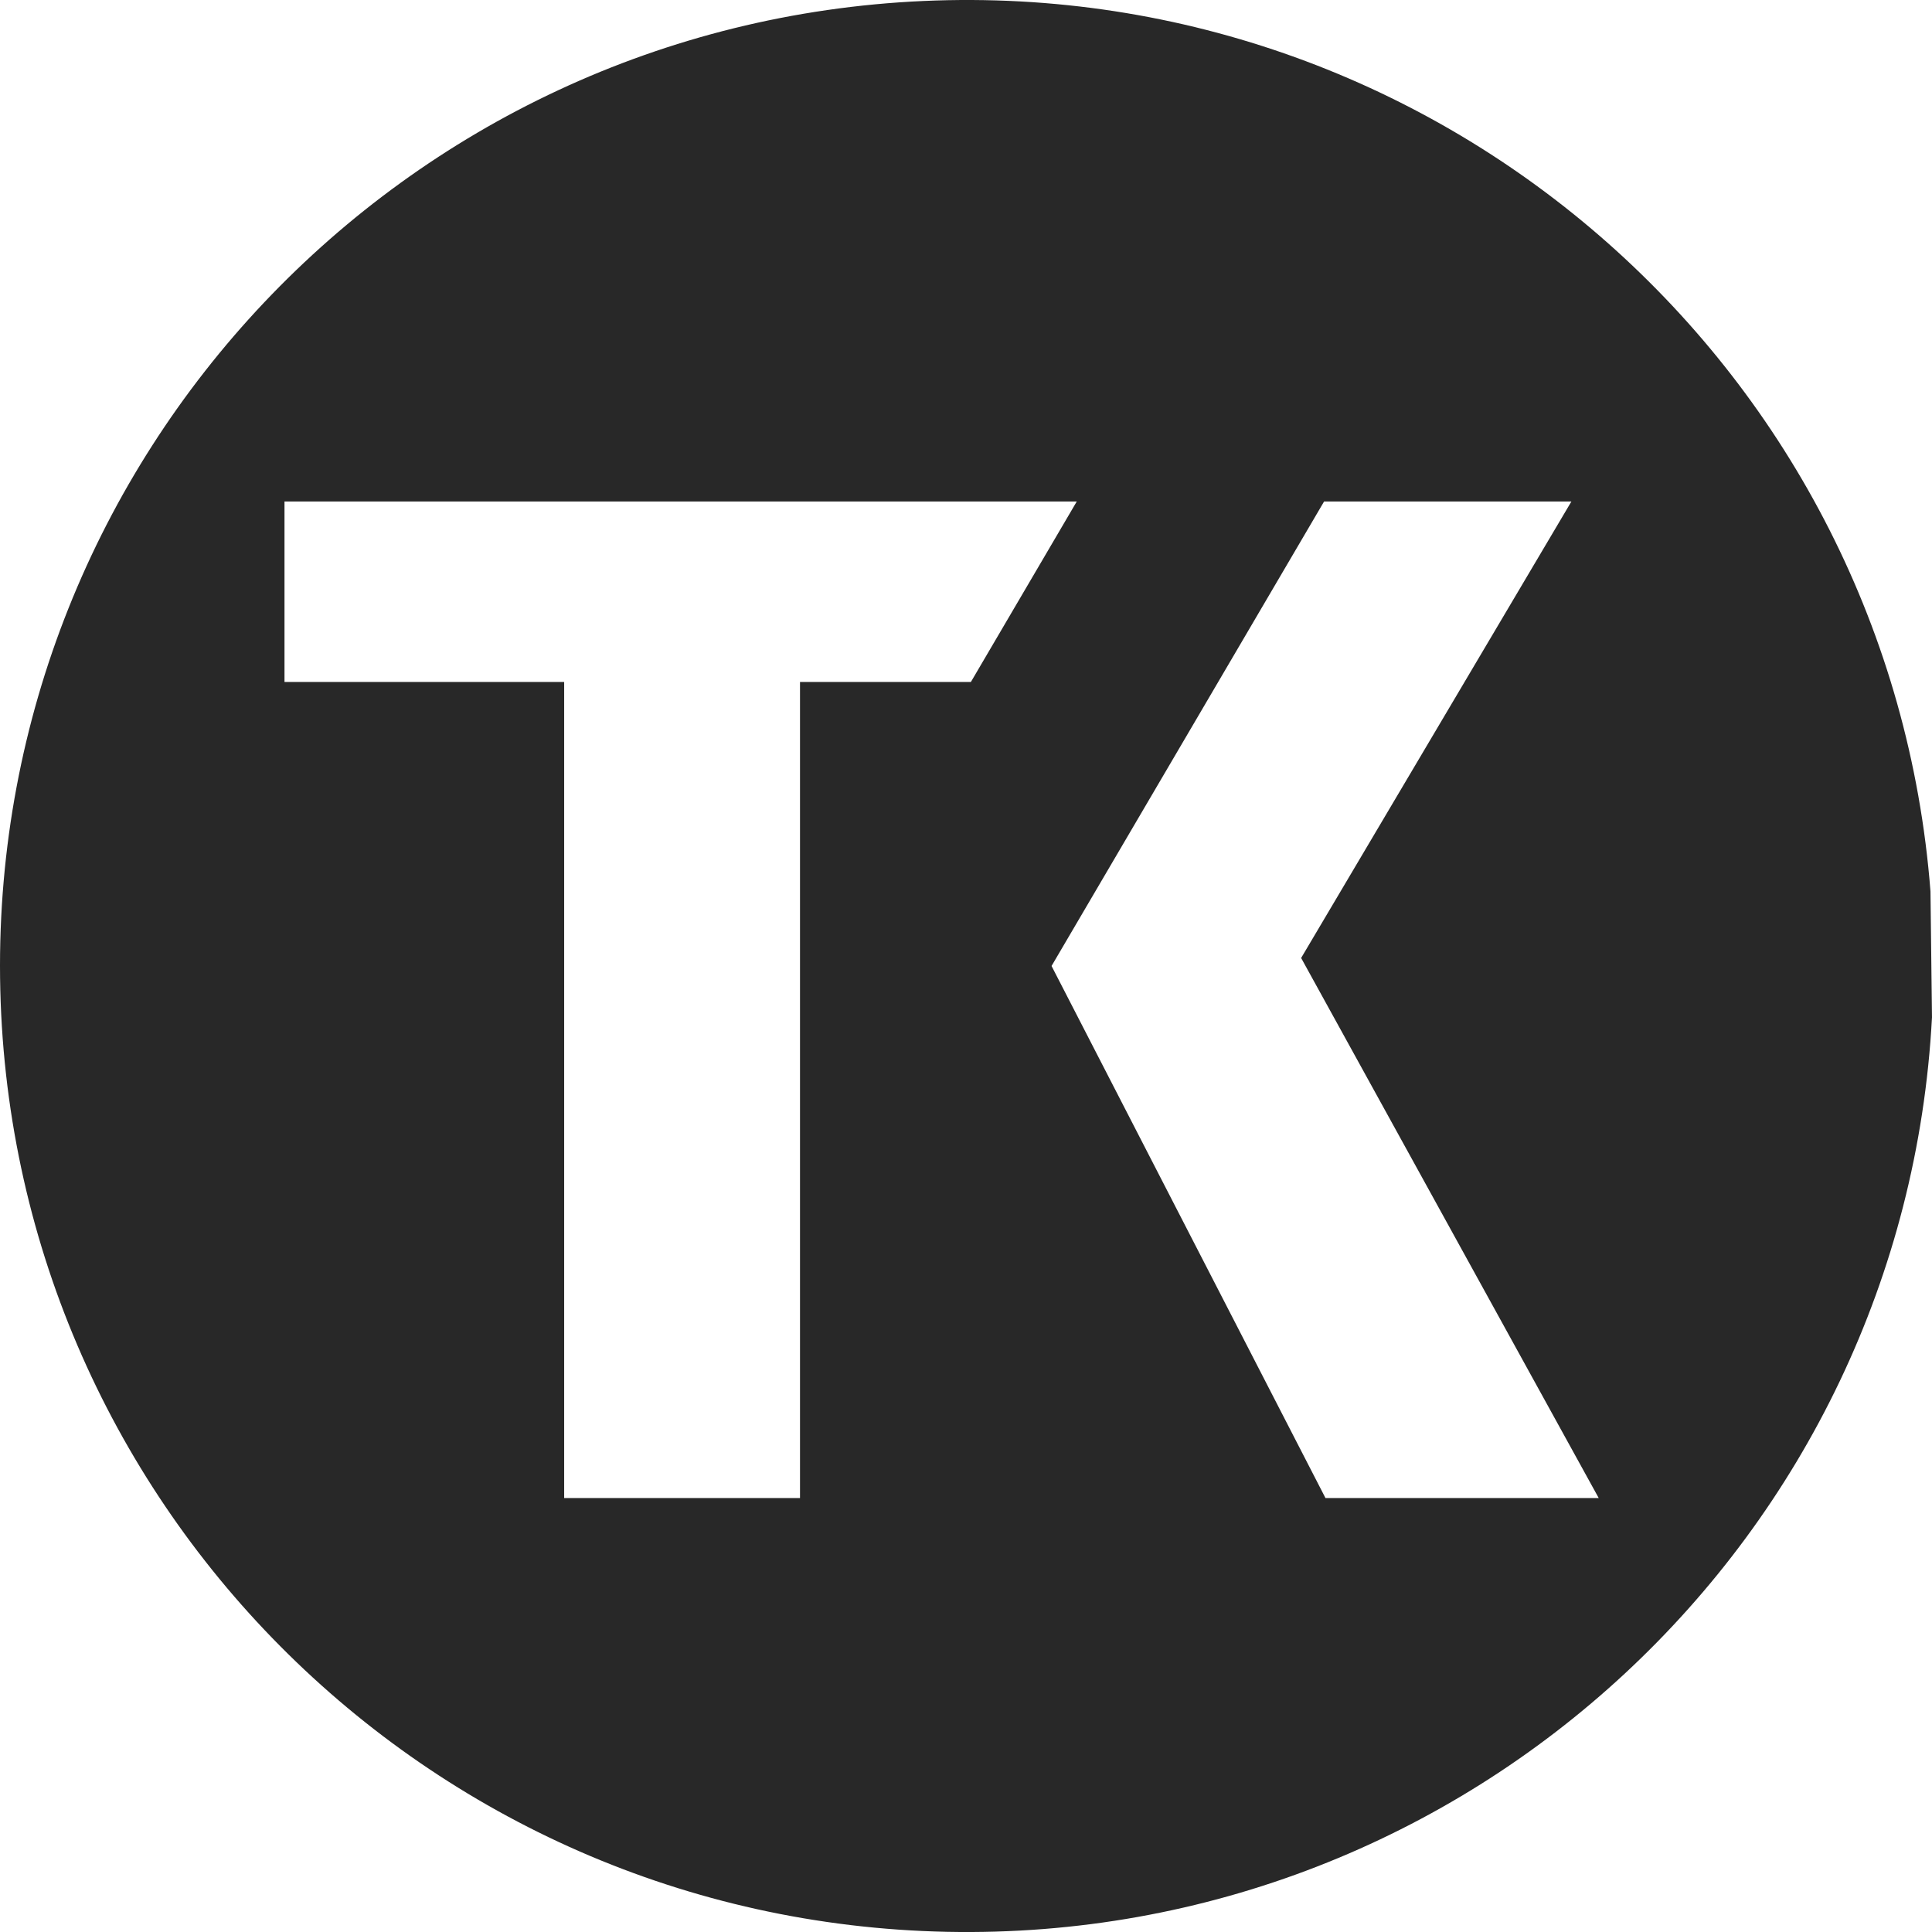
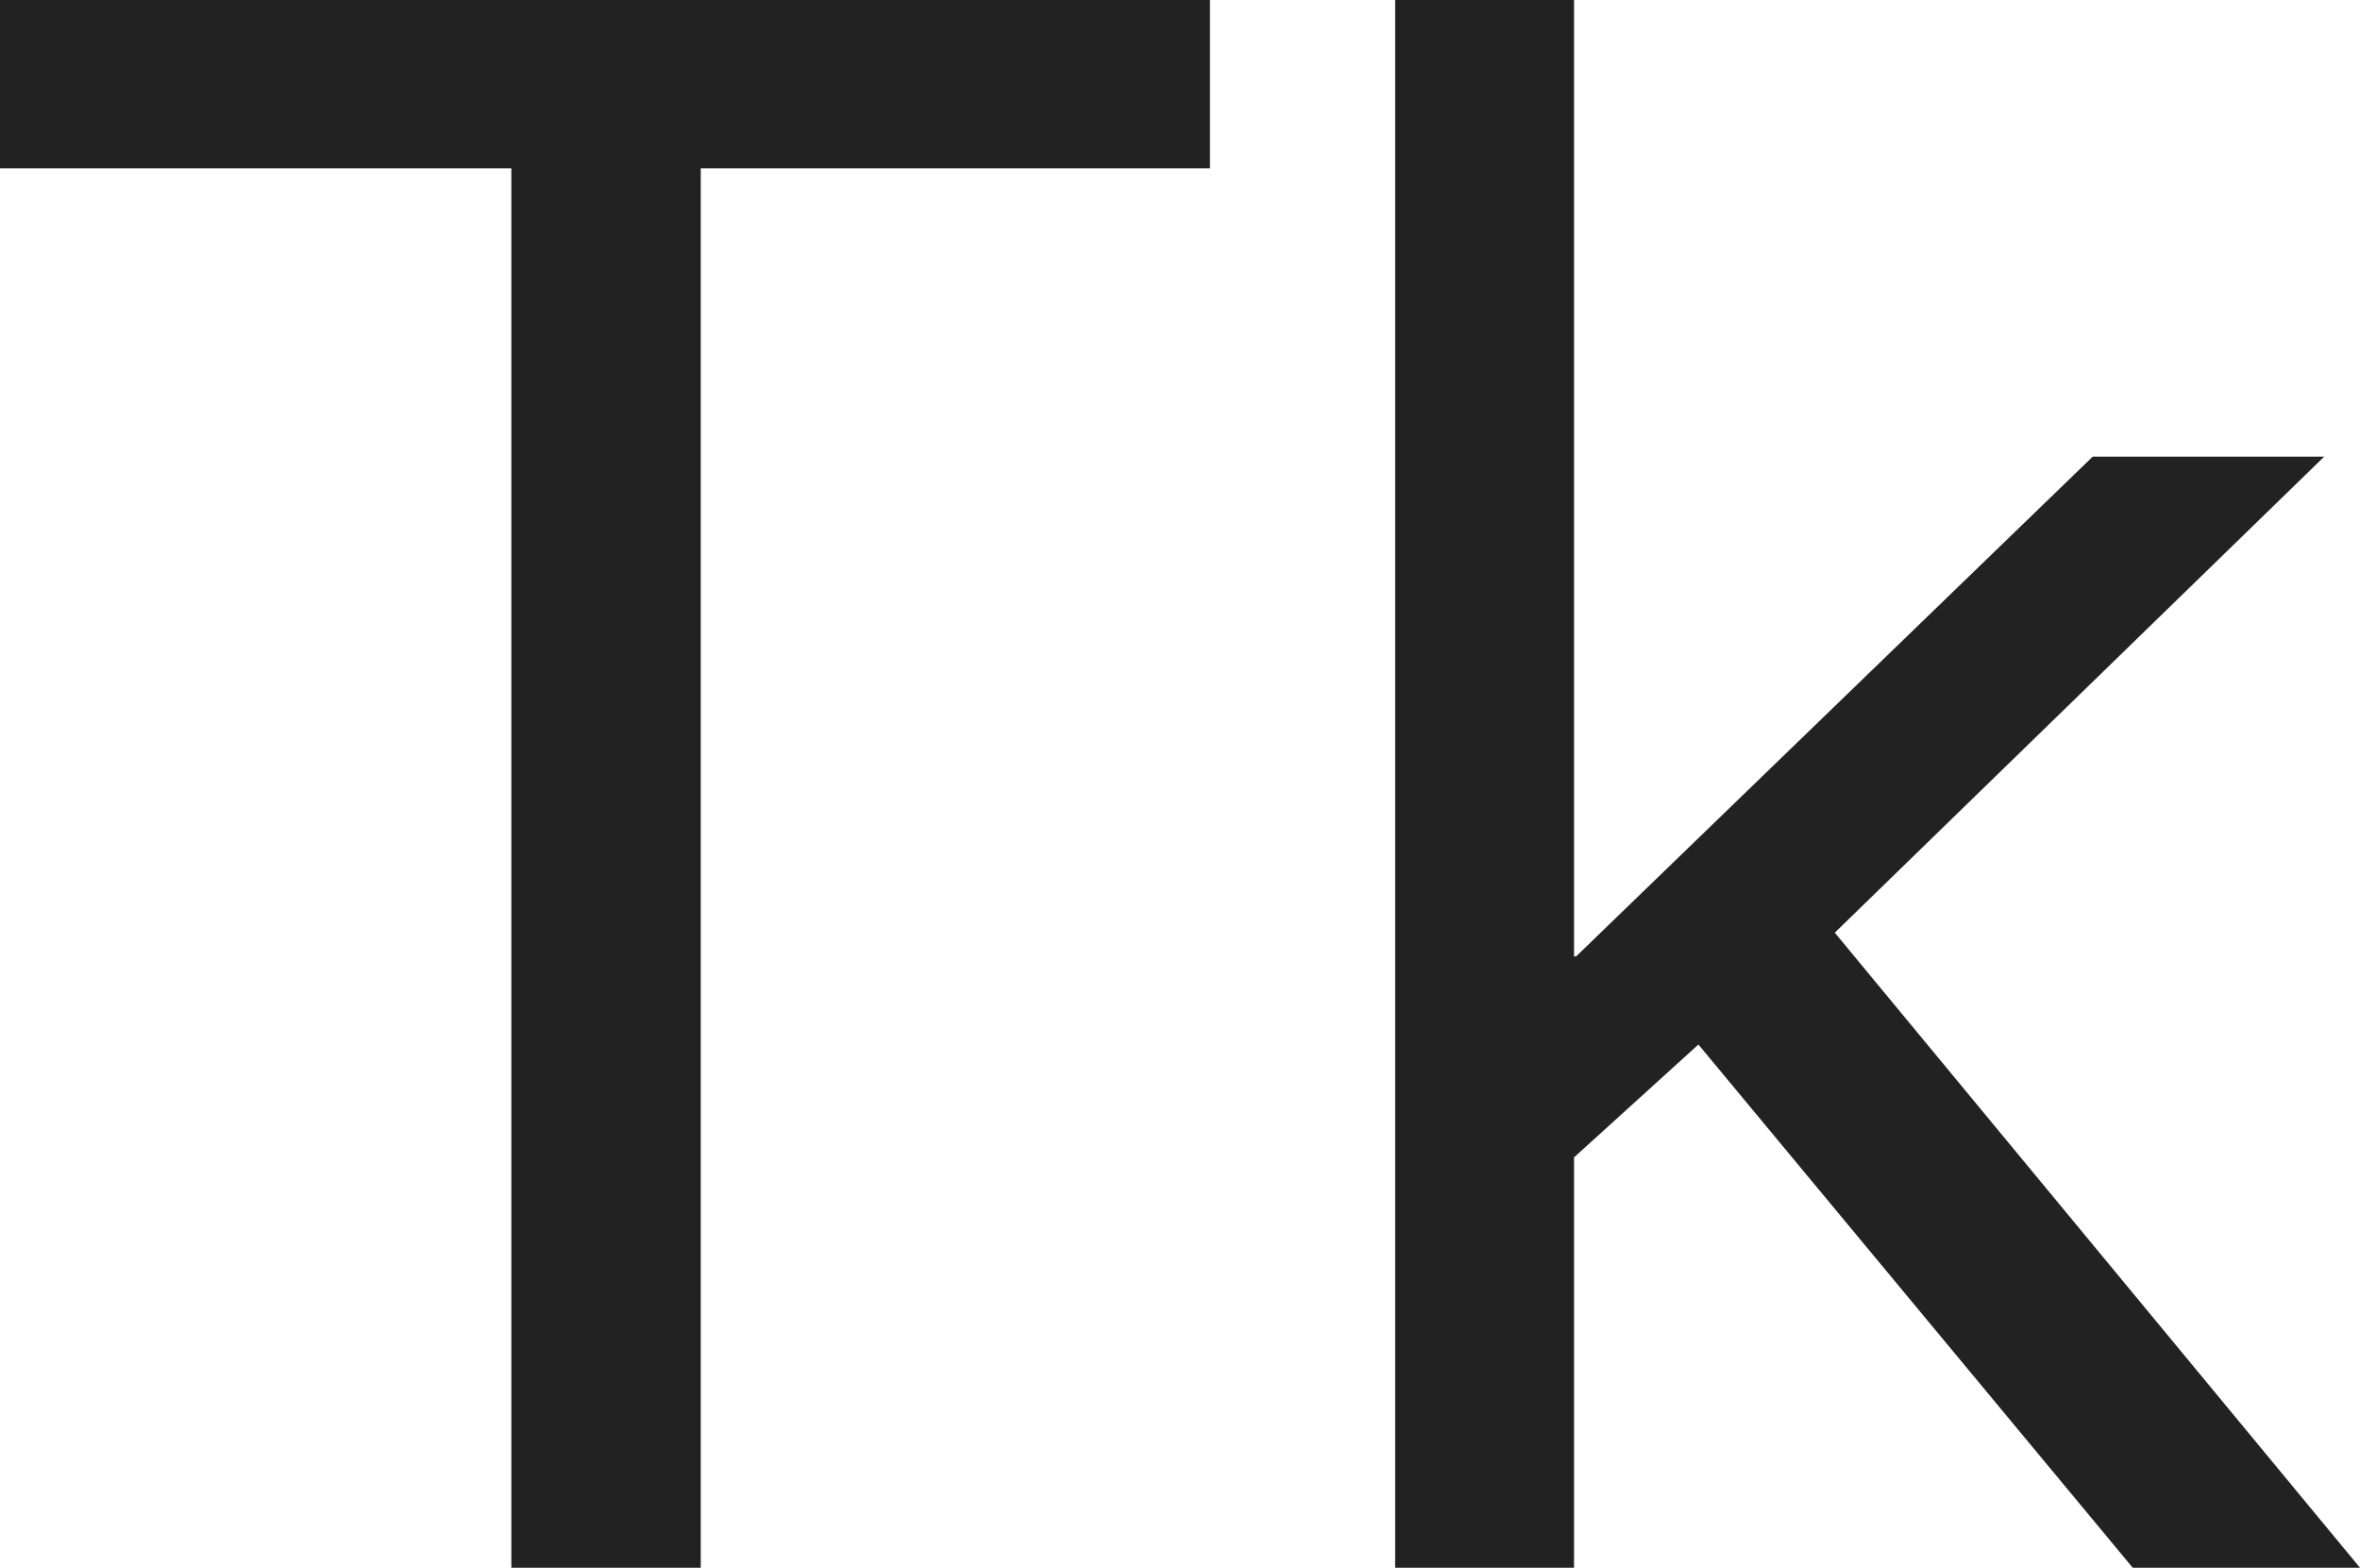
- <svg xmlns="http://www.w3.org/2000/svg" width="70mm" height="70mm" viewBox="0 0 70 70" version="1.1" id="svg1">
+ <svg xmlns="http://www.w3.org/2000/svg" width="55.637mm" height="36.959mm" viewBox="0 0 55.637 36.959" version="1.1" id="svg1">
  <style>
-         path { fill: #282828; }
+         path { fill: #222222; }
        @media (prefers-color-scheme: dark) {
-             path { fill: #fbf1c7; }
+             path { fill: #d4d4d8; }
        }
-     </style>
+    </style>
  <defs id="defs1" />
-   <g id="layer1" transform="translate(-81.42728,-131.6706)">
-     <path id="path1" style="stroke-width:9.014;paint-order:stroke fill markers" d="m 114.885,131.706 a 35.025,35 0 0 0 -33.455,35.39 35.025,35 0 0 0 34.305,34.568 35.025,35 0 0 0 35.692,-33.135 l -0.055,-4.564 a 35.025,35 0 0 0 -36.487,-32.259 z m -23.15,18.135 h 28.705 l -3.836,6.539 h -6.191 v 29.568 h -8.545 V 156.38 H 91.735 Z m 37.666,0 h 8.961 l -9.792,16.539 10.782,19.568 h -9.9 l -9.925,-19.278 z" />
-   </g>
+   <path d="M -2.3809088e-7,3.969 V -8.058943e-6 H 28.525 V 3.969 H 16.52 V 36.959 H 12.055 V 3.969 Z M 36.835,27.533 v -4.986 h 0.322 l 12.179,-11.782 h 5.457 l -12.75,12.402 h -0.397 z m -3.944,9.426 V -8.058943e-6 h 4.217 V 36.959 Z m 17.388,0 -10.666,-12.849 2.977,-2.927 13.047,15.776 z" id="text1" style="font-size:50.8px;line-height:1.05;font-family:Inter;-inkscape-font-specification:Inter;letter-spacing:0px;stroke-width:0.529;stroke-dasharray:6.35, 6.35;paint-order:stroke fill markers" aria-label="Tk" />
</svg>
